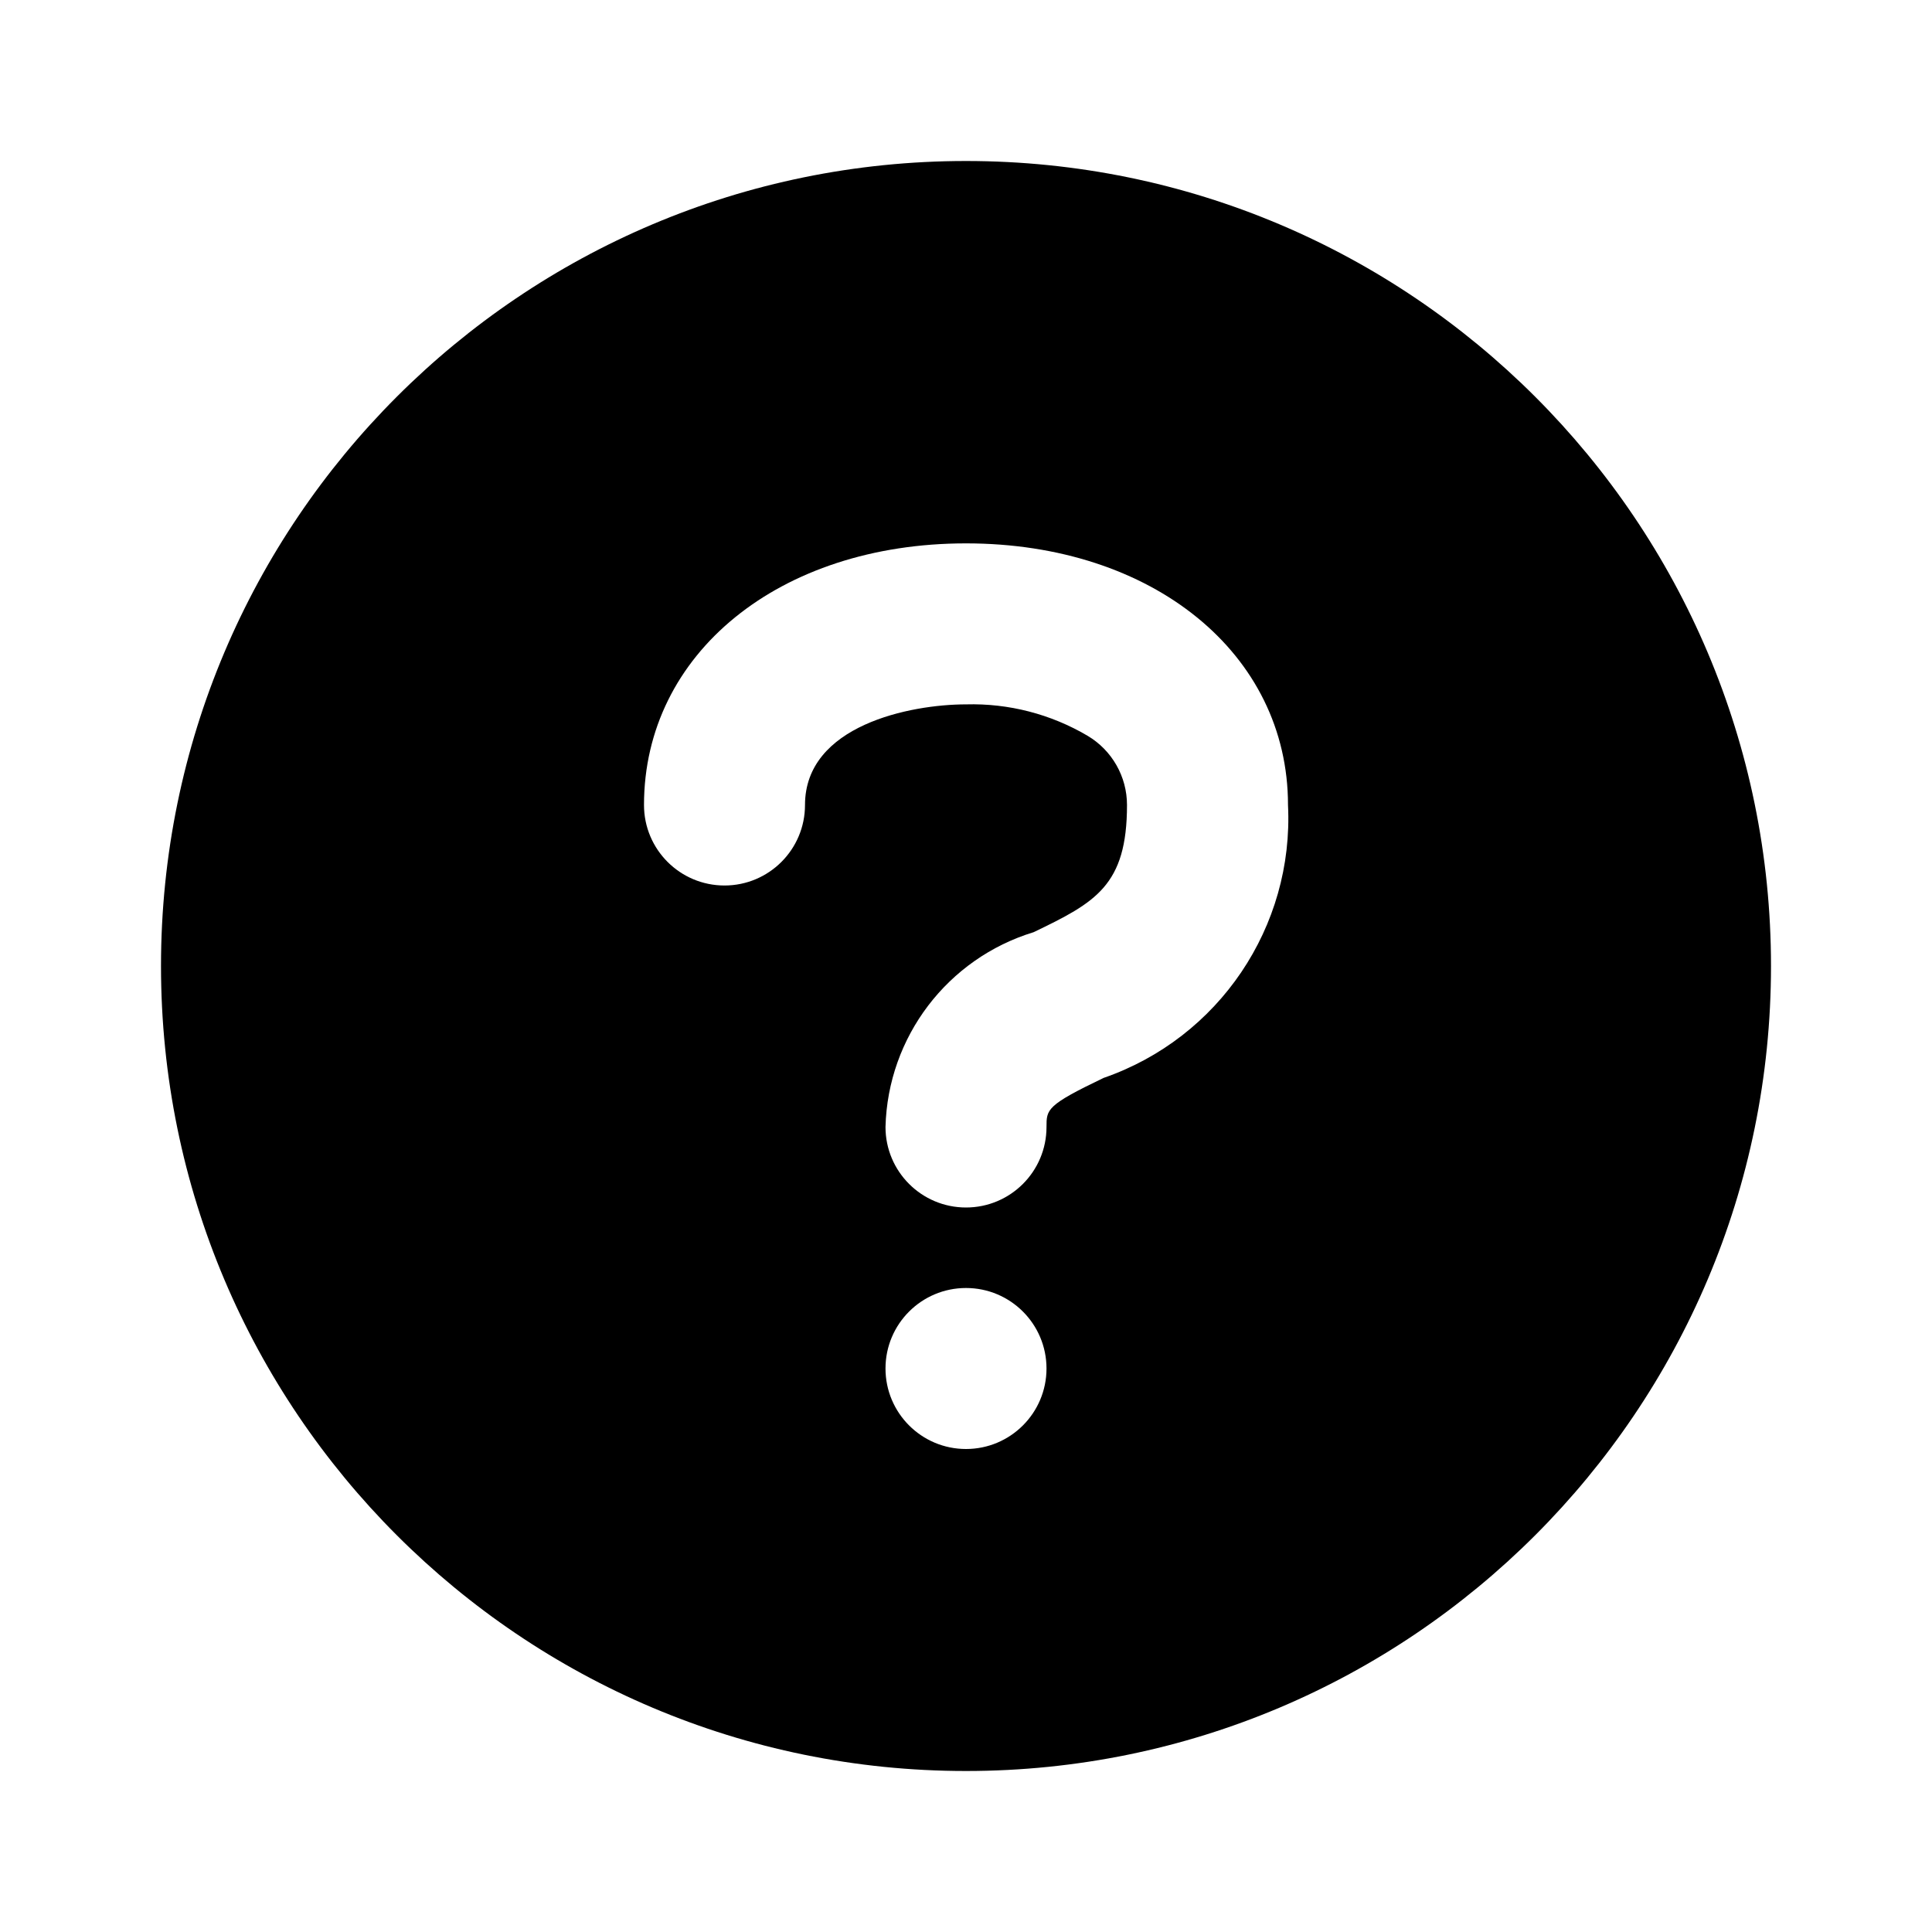
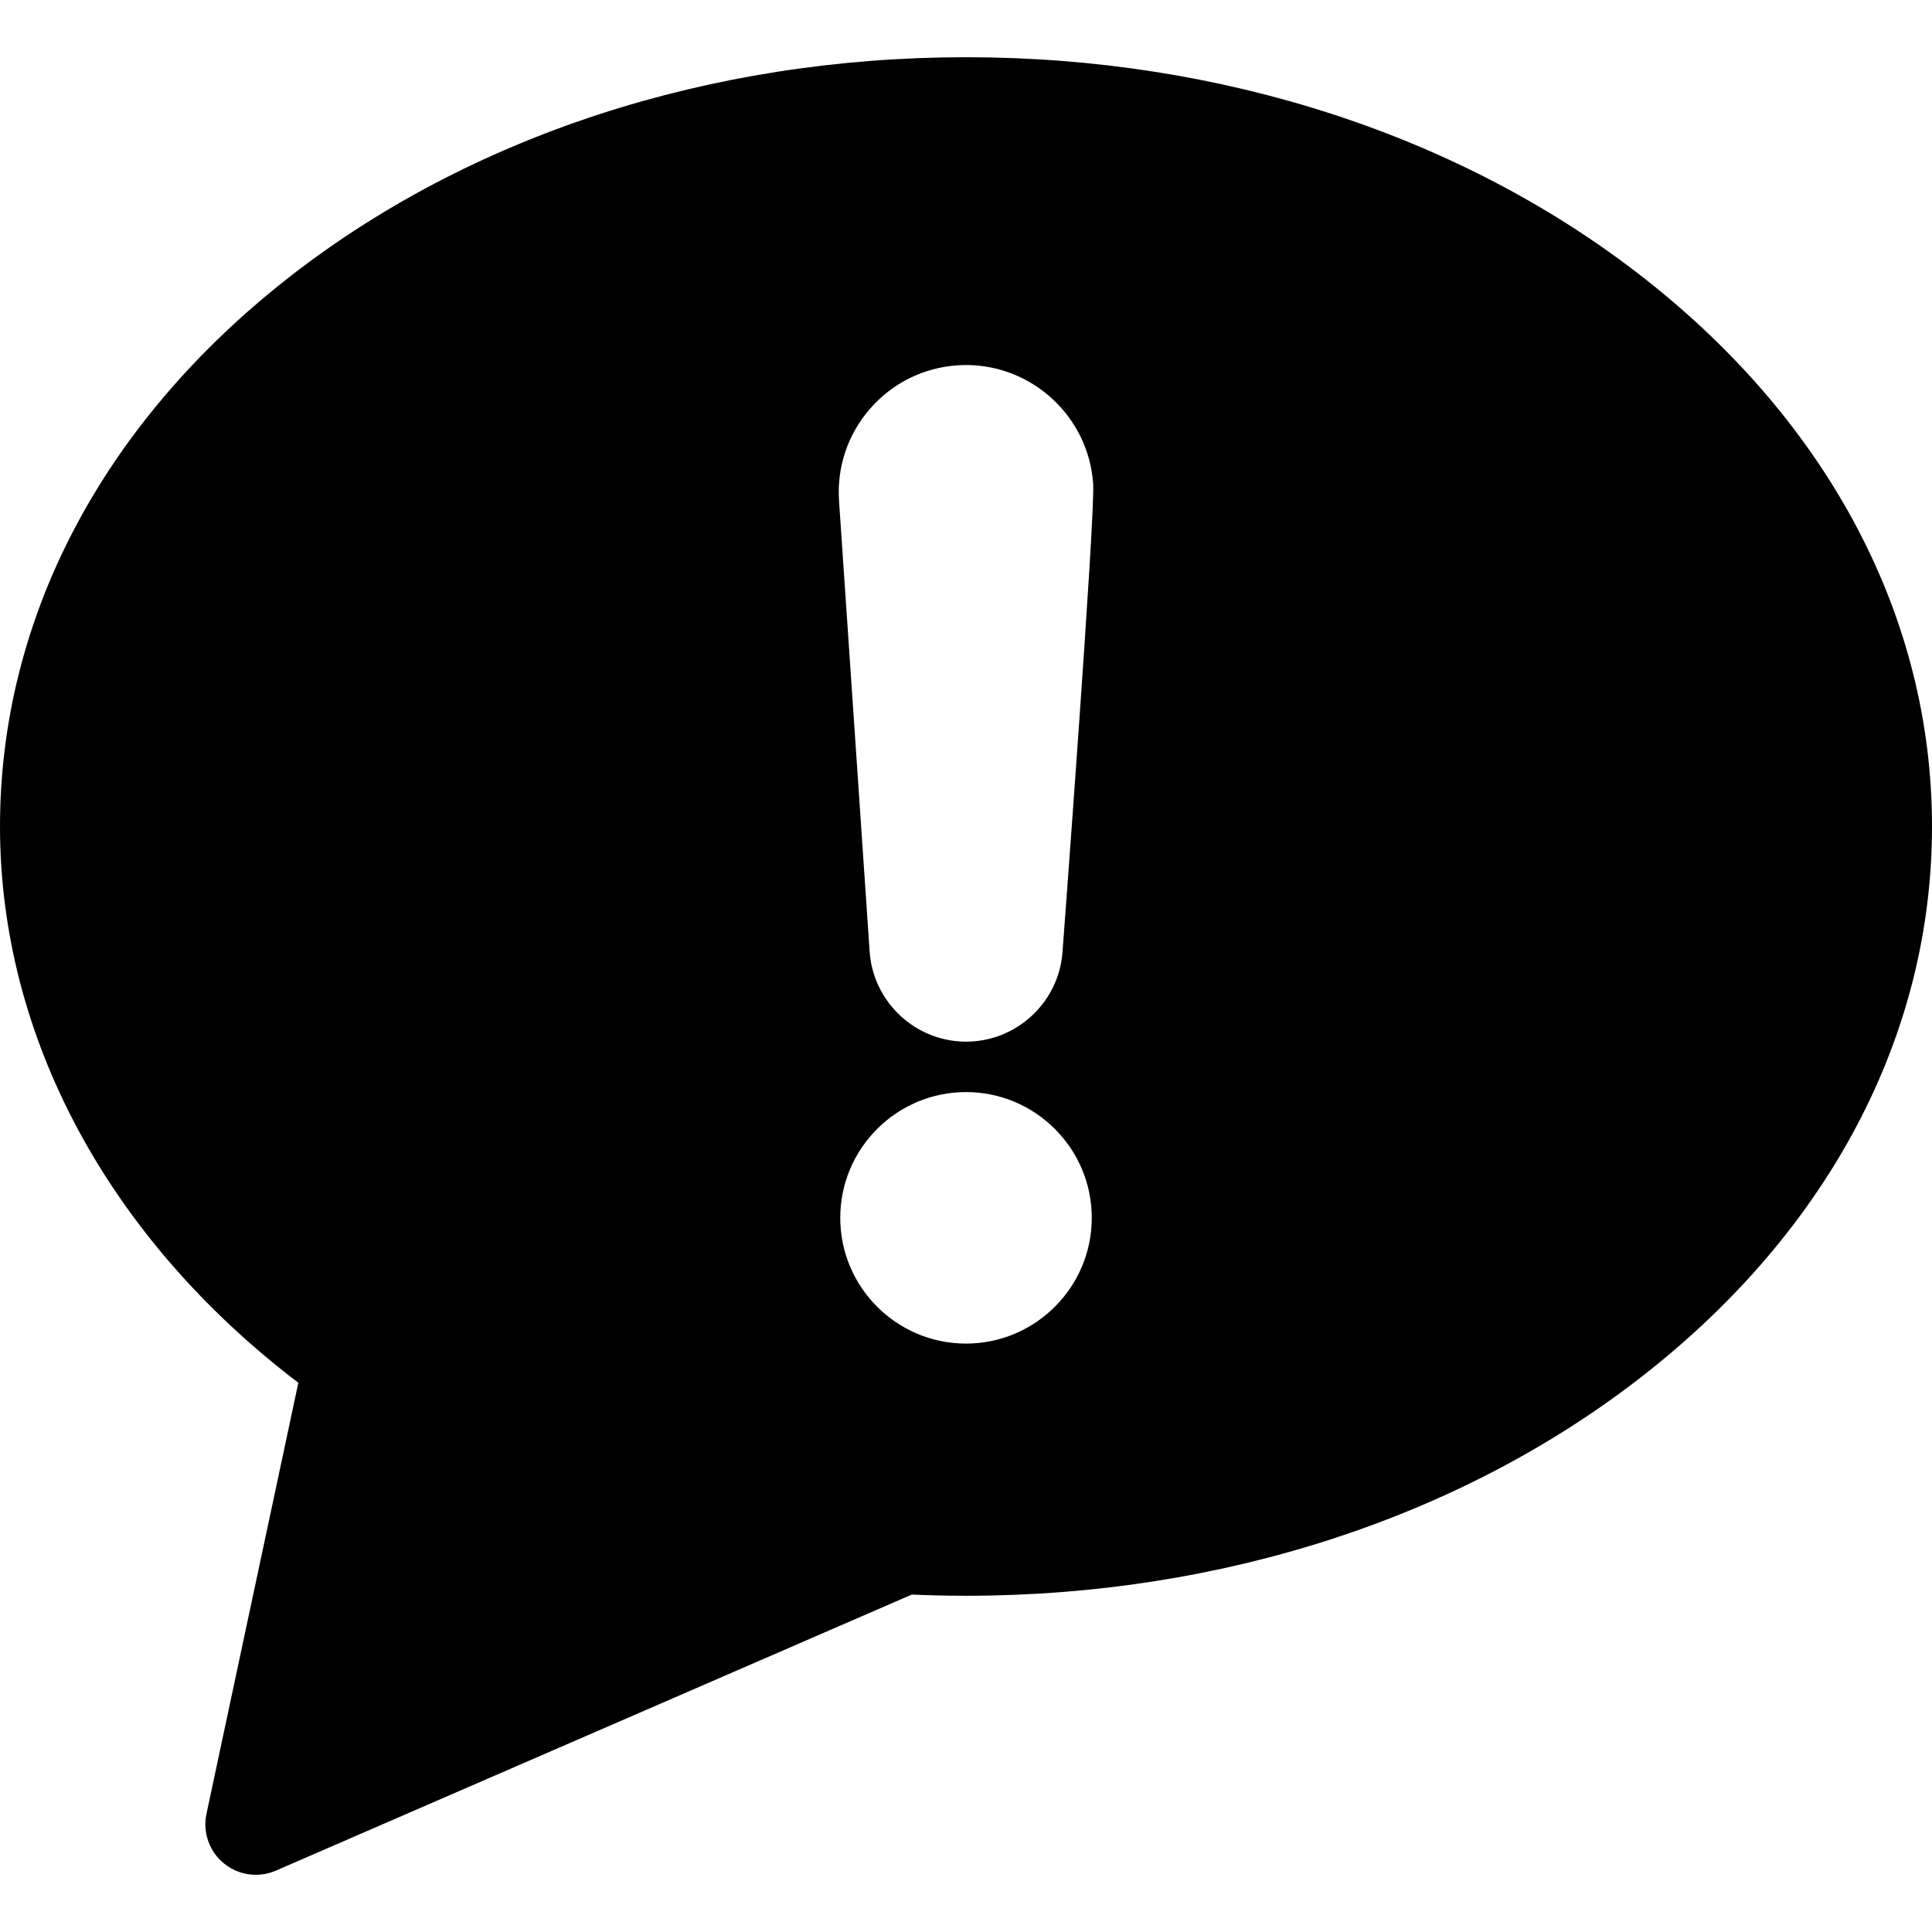
- <svg xmlns="http://www.w3.org/2000/svg" fill="#000000" width="800px" height="800px" viewBox="0 0 24 24" id="question" class="icon glyph">
-   <path d="M12,2A10,10,0,1,0,22,12,10,10,0,0,0,12,2Zm0,16a1,1,0,1,1,1-1A1,1,0,0,1,12,18Zm1.71-4.61c-.71.34-.71.39-.71.61a1,1,0,0,1-2,0,2.6,2.6,0,0,1,1.84-2.42C13.61,11.21,14,11,14,10a1,1,0,0,0-.49-.86A2.82,2.82,0,0,0,12,8.75c-.69,0-2,.26-2,1.25a1,1,0,0,1-2,0c0-1.88,1.68-3.25,4-3.25S16,8.12,16,10A3.41,3.41,0,0,1,13.71,13.39Z" />
+ <svg xmlns="http://www.w3.org/2000/svg" fill="#000000" version="1.1" id="Capa_1" width="800px" height="800px" viewBox="0 0 437.699 437.699" xml:space="preserve">
+   <g>
+     <path d="M372.578,63.101c-41.18-32.332-95.775-50.138-153.727-50.138c-57.952,0-112.547,17.806-153.728,50.138   C23.127,96.073,0,140.162,0,187.244c0,47.688,24.536,93.246,67.589,126.027l-20.81,97.656c-0.893,4.186,0.629,8.518,3.94,11.227   c2.079,1.701,4.645,2.582,7.237,2.582c1.538,0,3.087-0.311,4.548-0.943l144.063-62.539c4.104,0.18,8.223,0.271,12.282,0.271   c57.952,0,112.545-17.807,153.727-50.139c41.996-32.973,65.123-77.061,65.123-124.144   C437.701,140.162,414.574,96.073,372.578,63.101z M218.852,304.393c-15.709,0-28.49-12.78-28.49-28.489   c0-15.71,12.781-28.491,28.49-28.491c15.708,0,28.49,12.781,28.49,28.491C247.342,291.612,234.561,304.393,218.852,304.393z    M240.721,215.57c-0.771,11.446-10.367,20.417-21.844,20.417c-0.499,0-1.002-0.016-1.505-0.051   c-10.867-0.737-19.624-9.498-20.355-20.376l-6.931-102.056c-0.522-7.686,1.98-15.118,7.049-20.926   c5.068-5.806,12.092-9.29,19.779-9.813c0.653-0.044,1.313-0.066,1.962-0.066c15.11,0,27.757,11.813,28.778,26.894   C248.202,116.2,240.721,215.57,240.721,215.57z" />
+   </g>
</svg>
